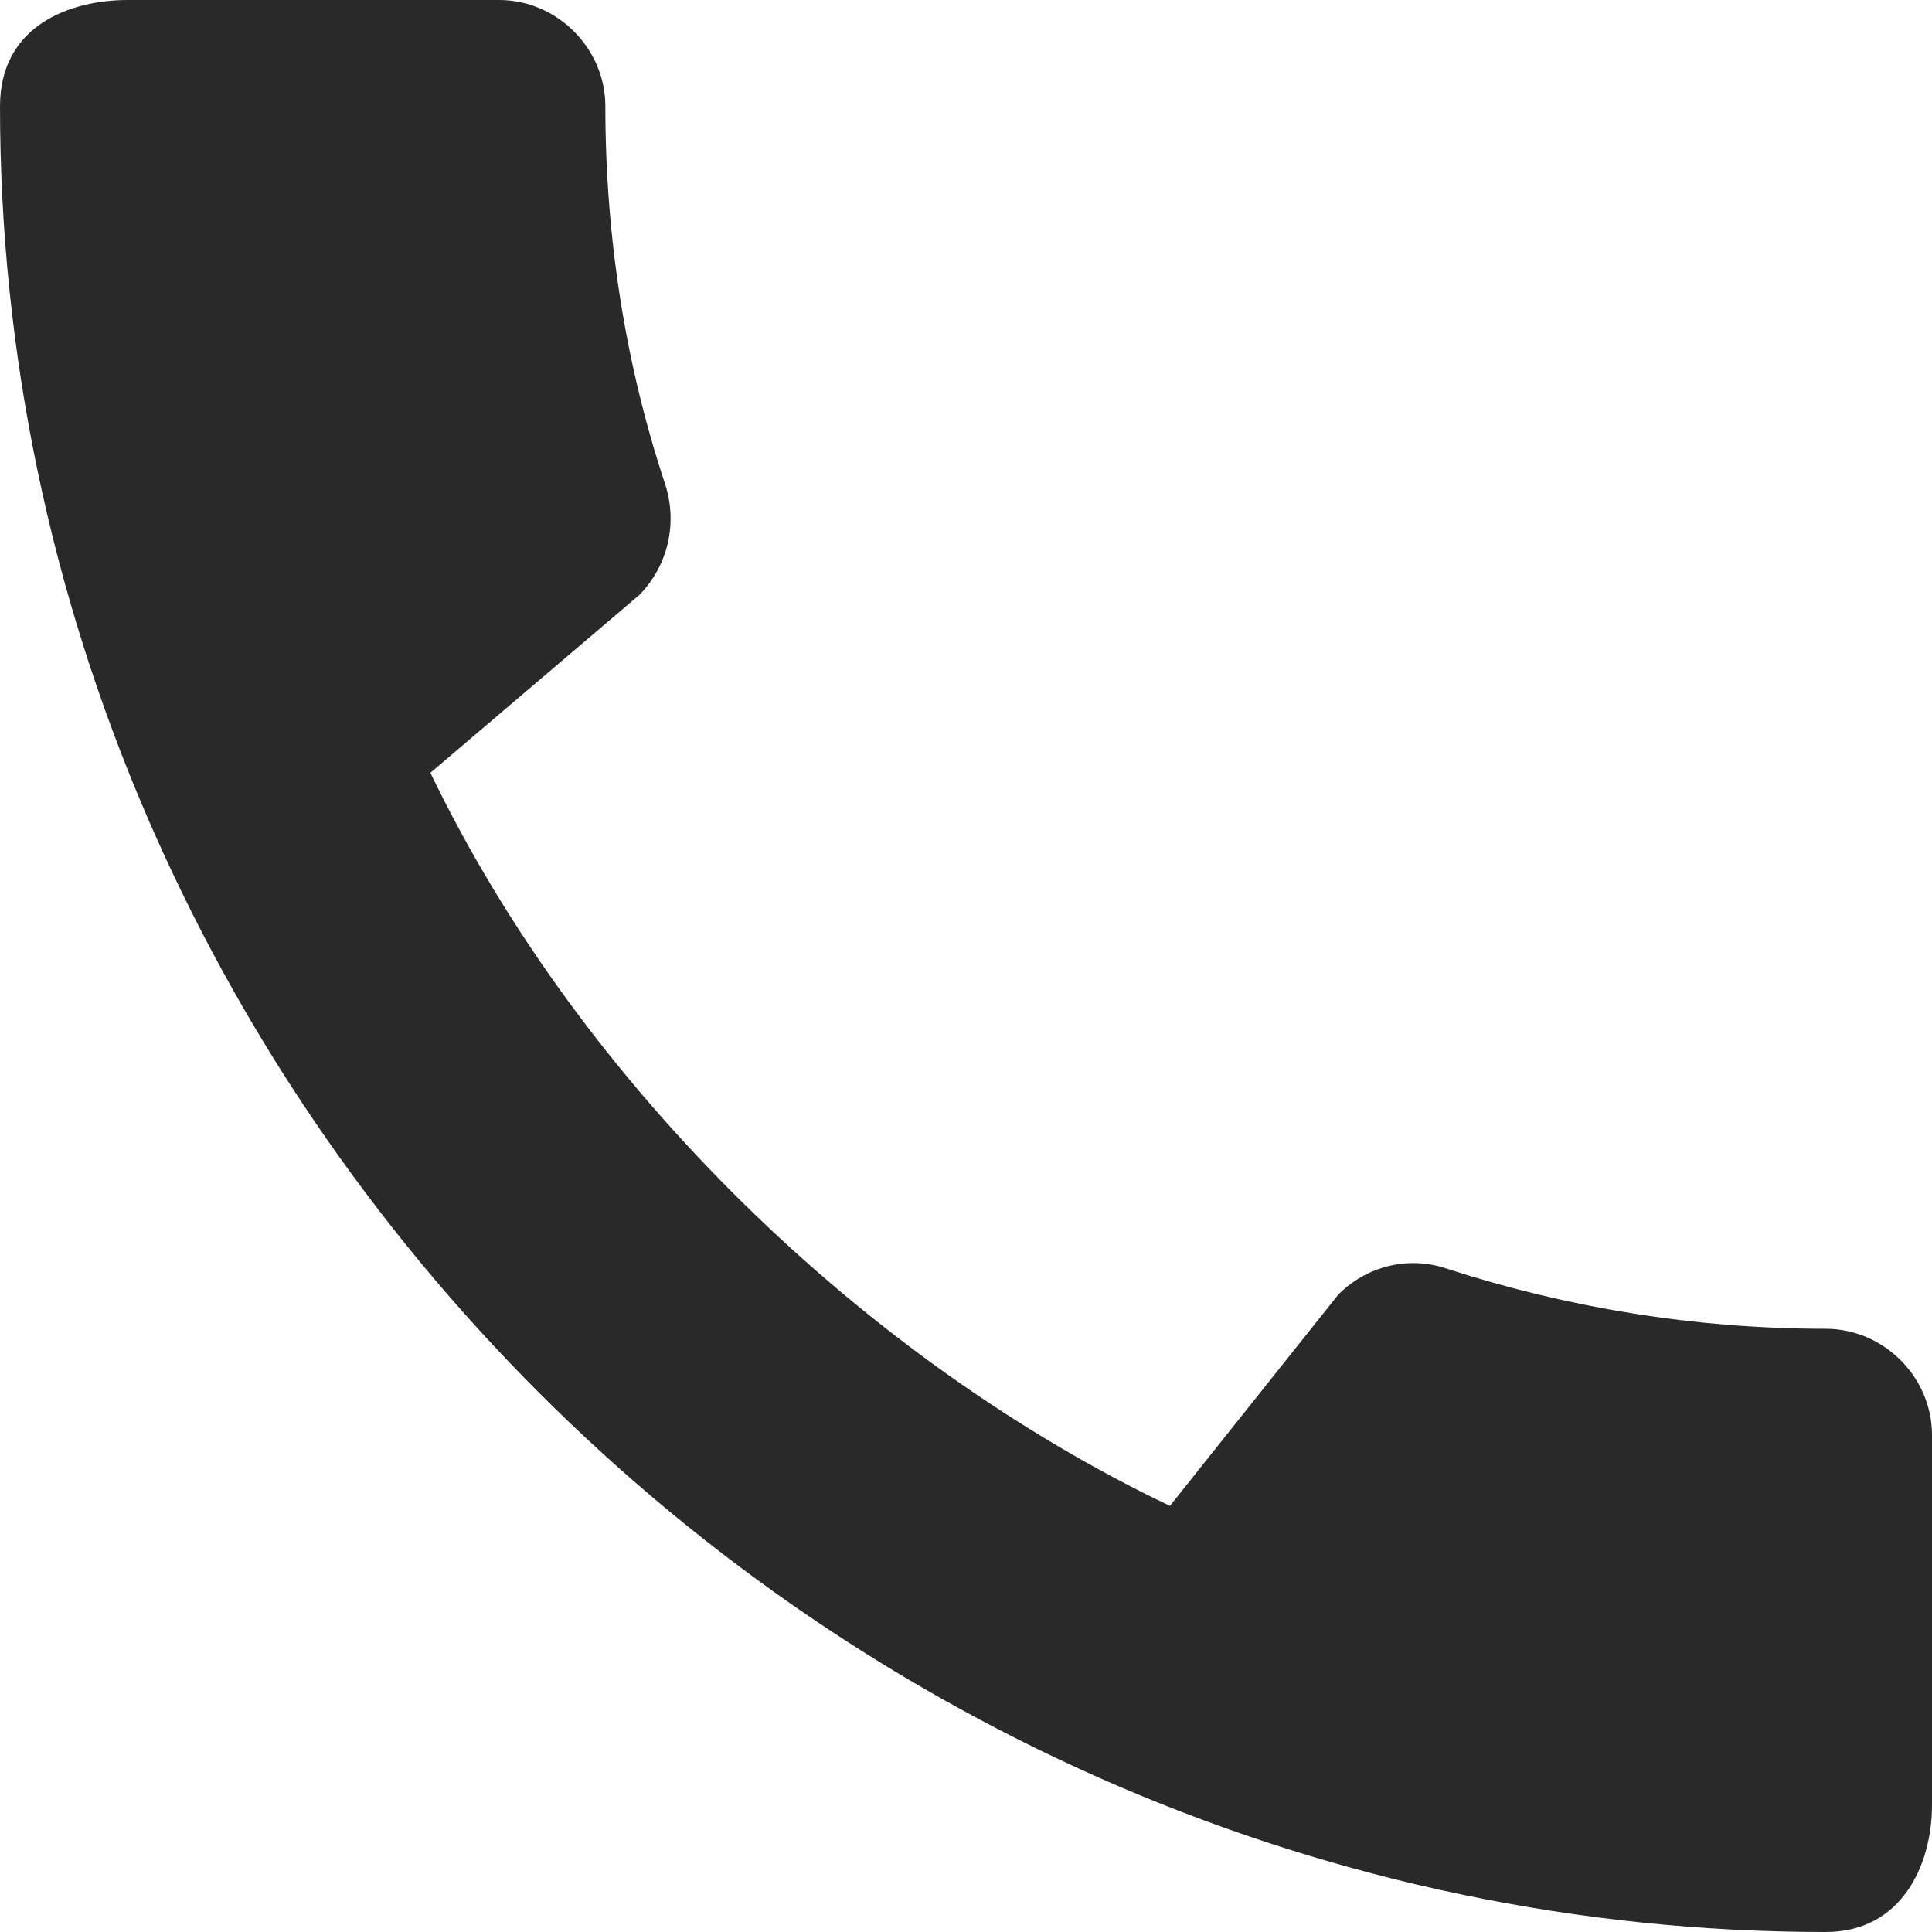
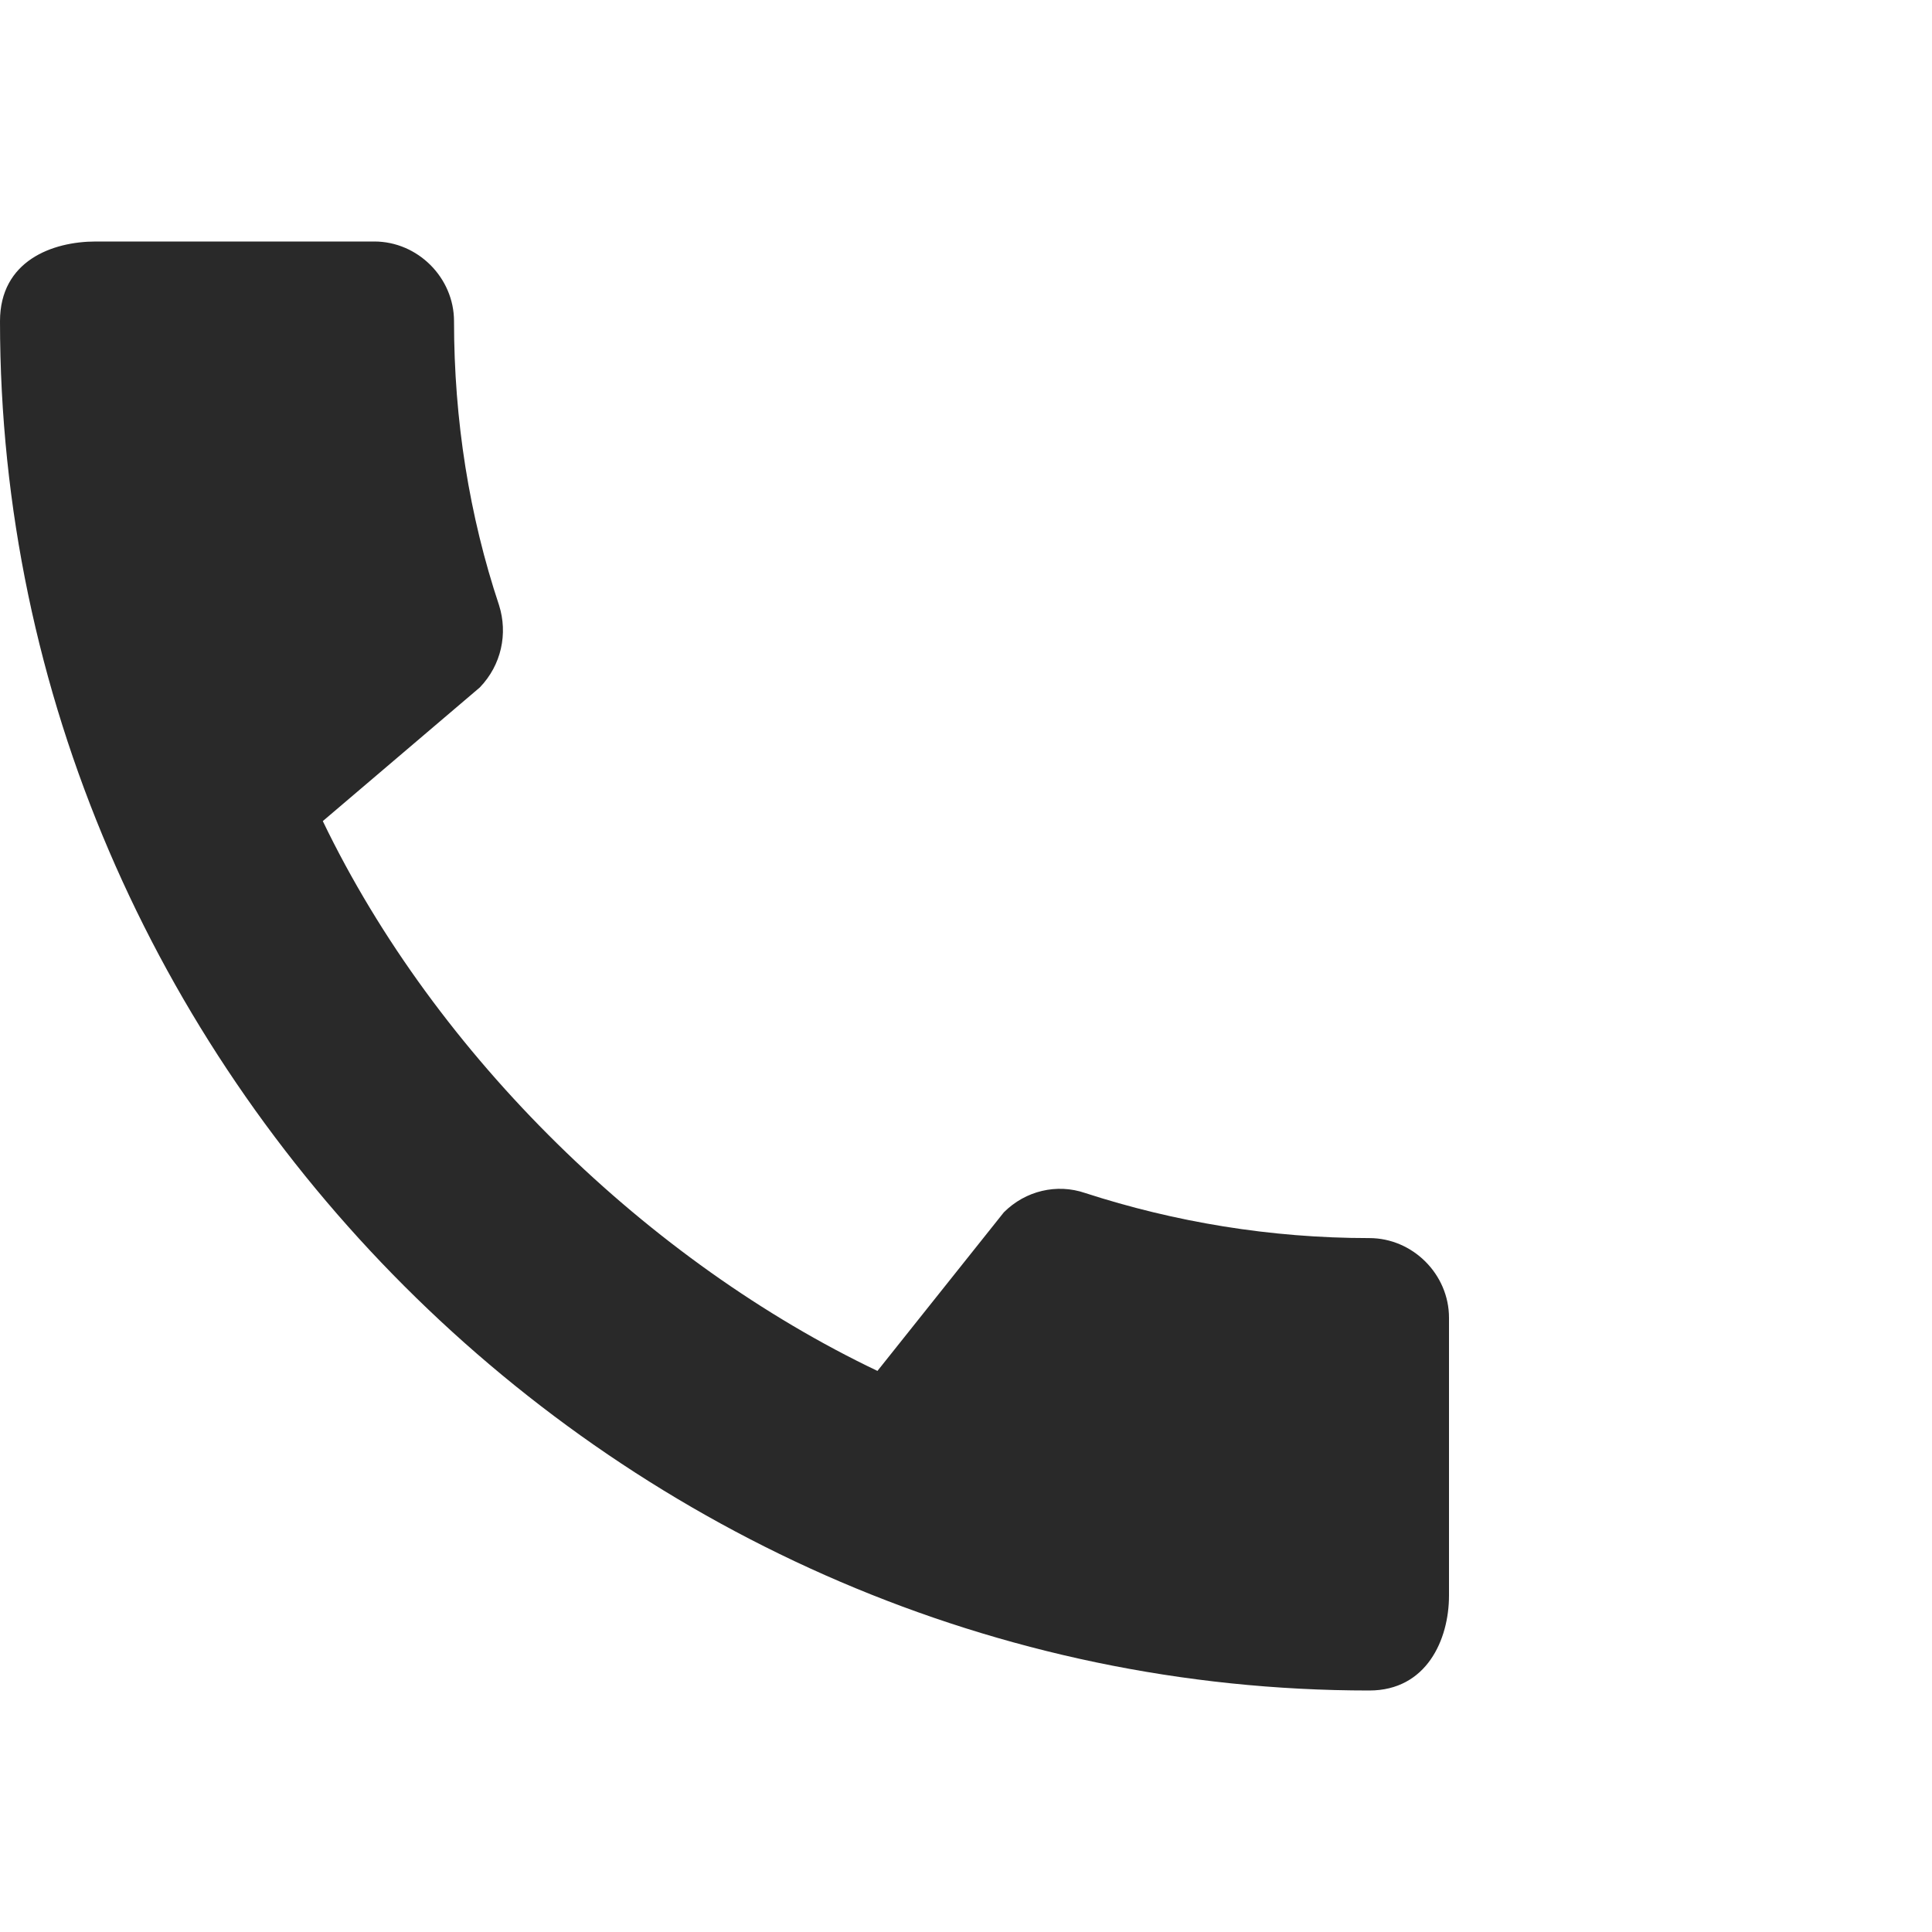
- <svg xmlns="http://www.w3.org/2000/svg" width="18" height="18" viewBox="0 0 18 18" fill="none">
+ <svg xmlns="http://www.w3.org/2000/svg" width="24" height="24" viewBox="0 0 24 18" fill="none">
  <path d="M17.01 12.38C15.78 12.38 14.59 12.18 13.48 11.82C13.13 11.7 12.74 11.79 12.47 12.06L10.9 14.03C8.07 12.68 5.42 10.13 4.01 7.2L5.96 5.54C6.23 5.26 6.31 4.87 6.2 4.52C5.83 3.41 5.64 2.22 5.64 0.99C5.64 0.45 5.19 0 4.65 0H1.19C0.65 0 0 0.24 0 0.99C0 10.28 7.73 18 17.01 18C17.72 18 18 17.37 18 16.82V13.37C18 12.83 17.55 12.38 17.01 12.38Z" fill="#292929" />
</svg>
